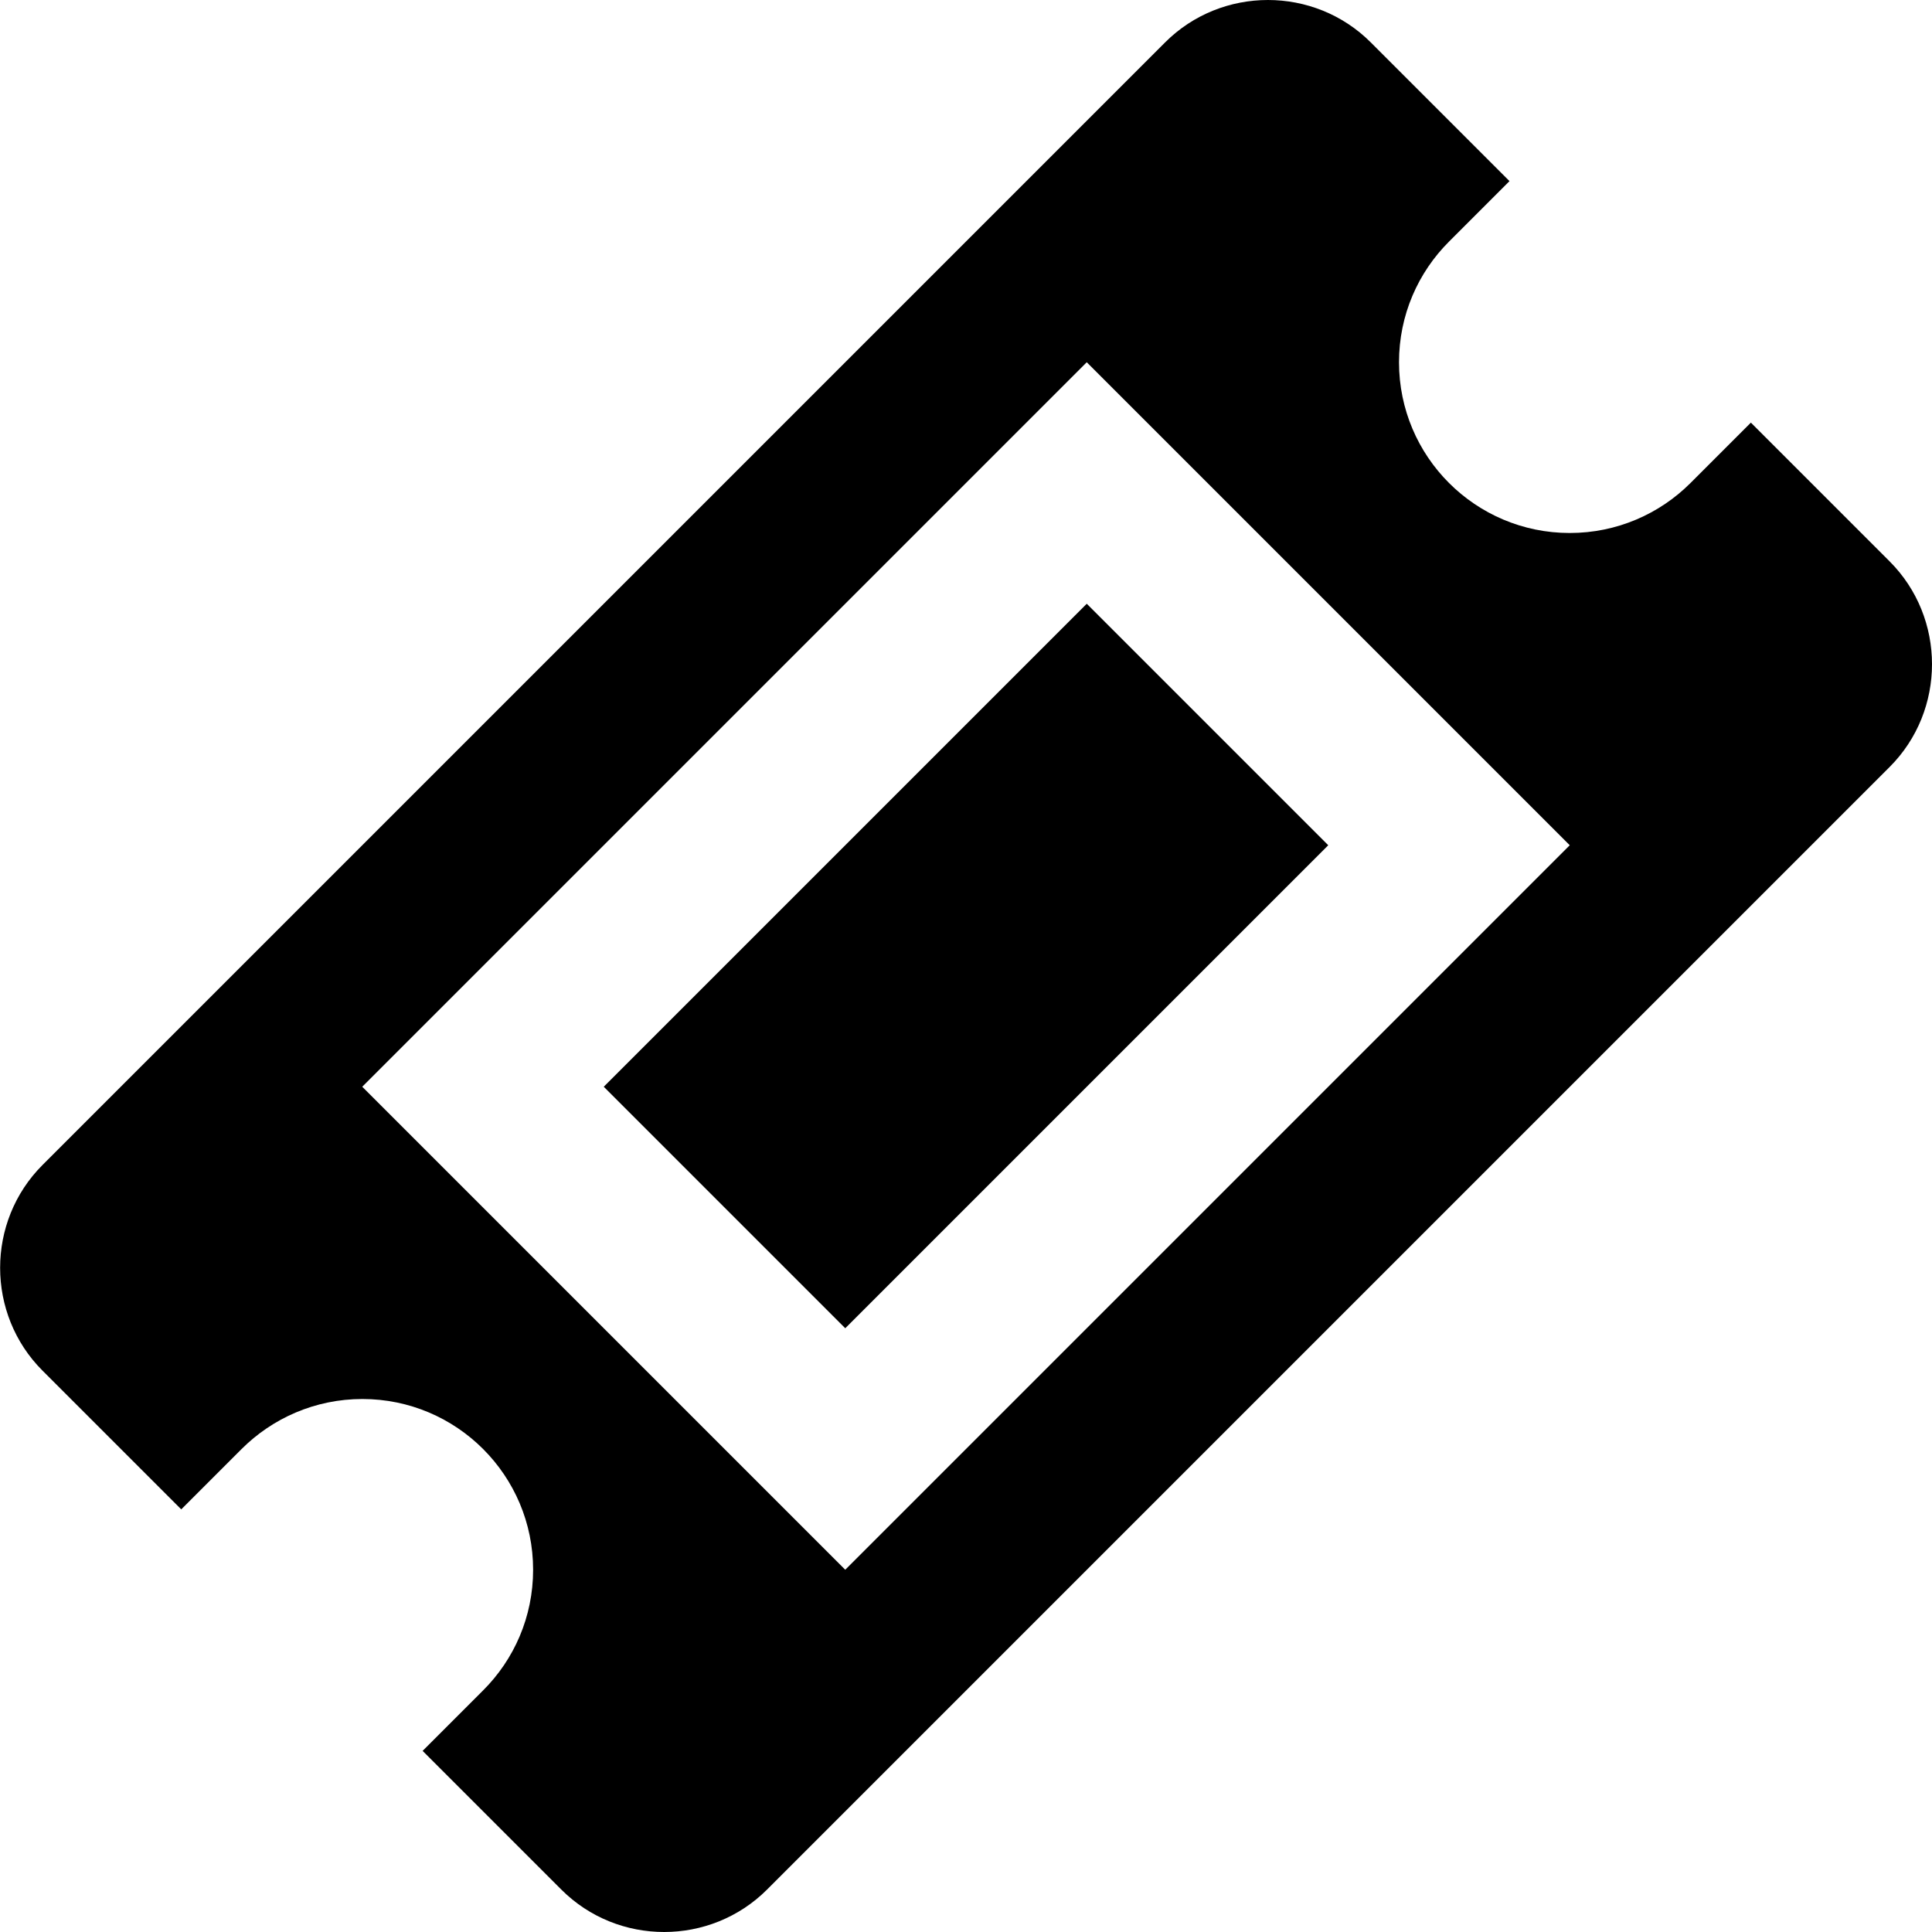
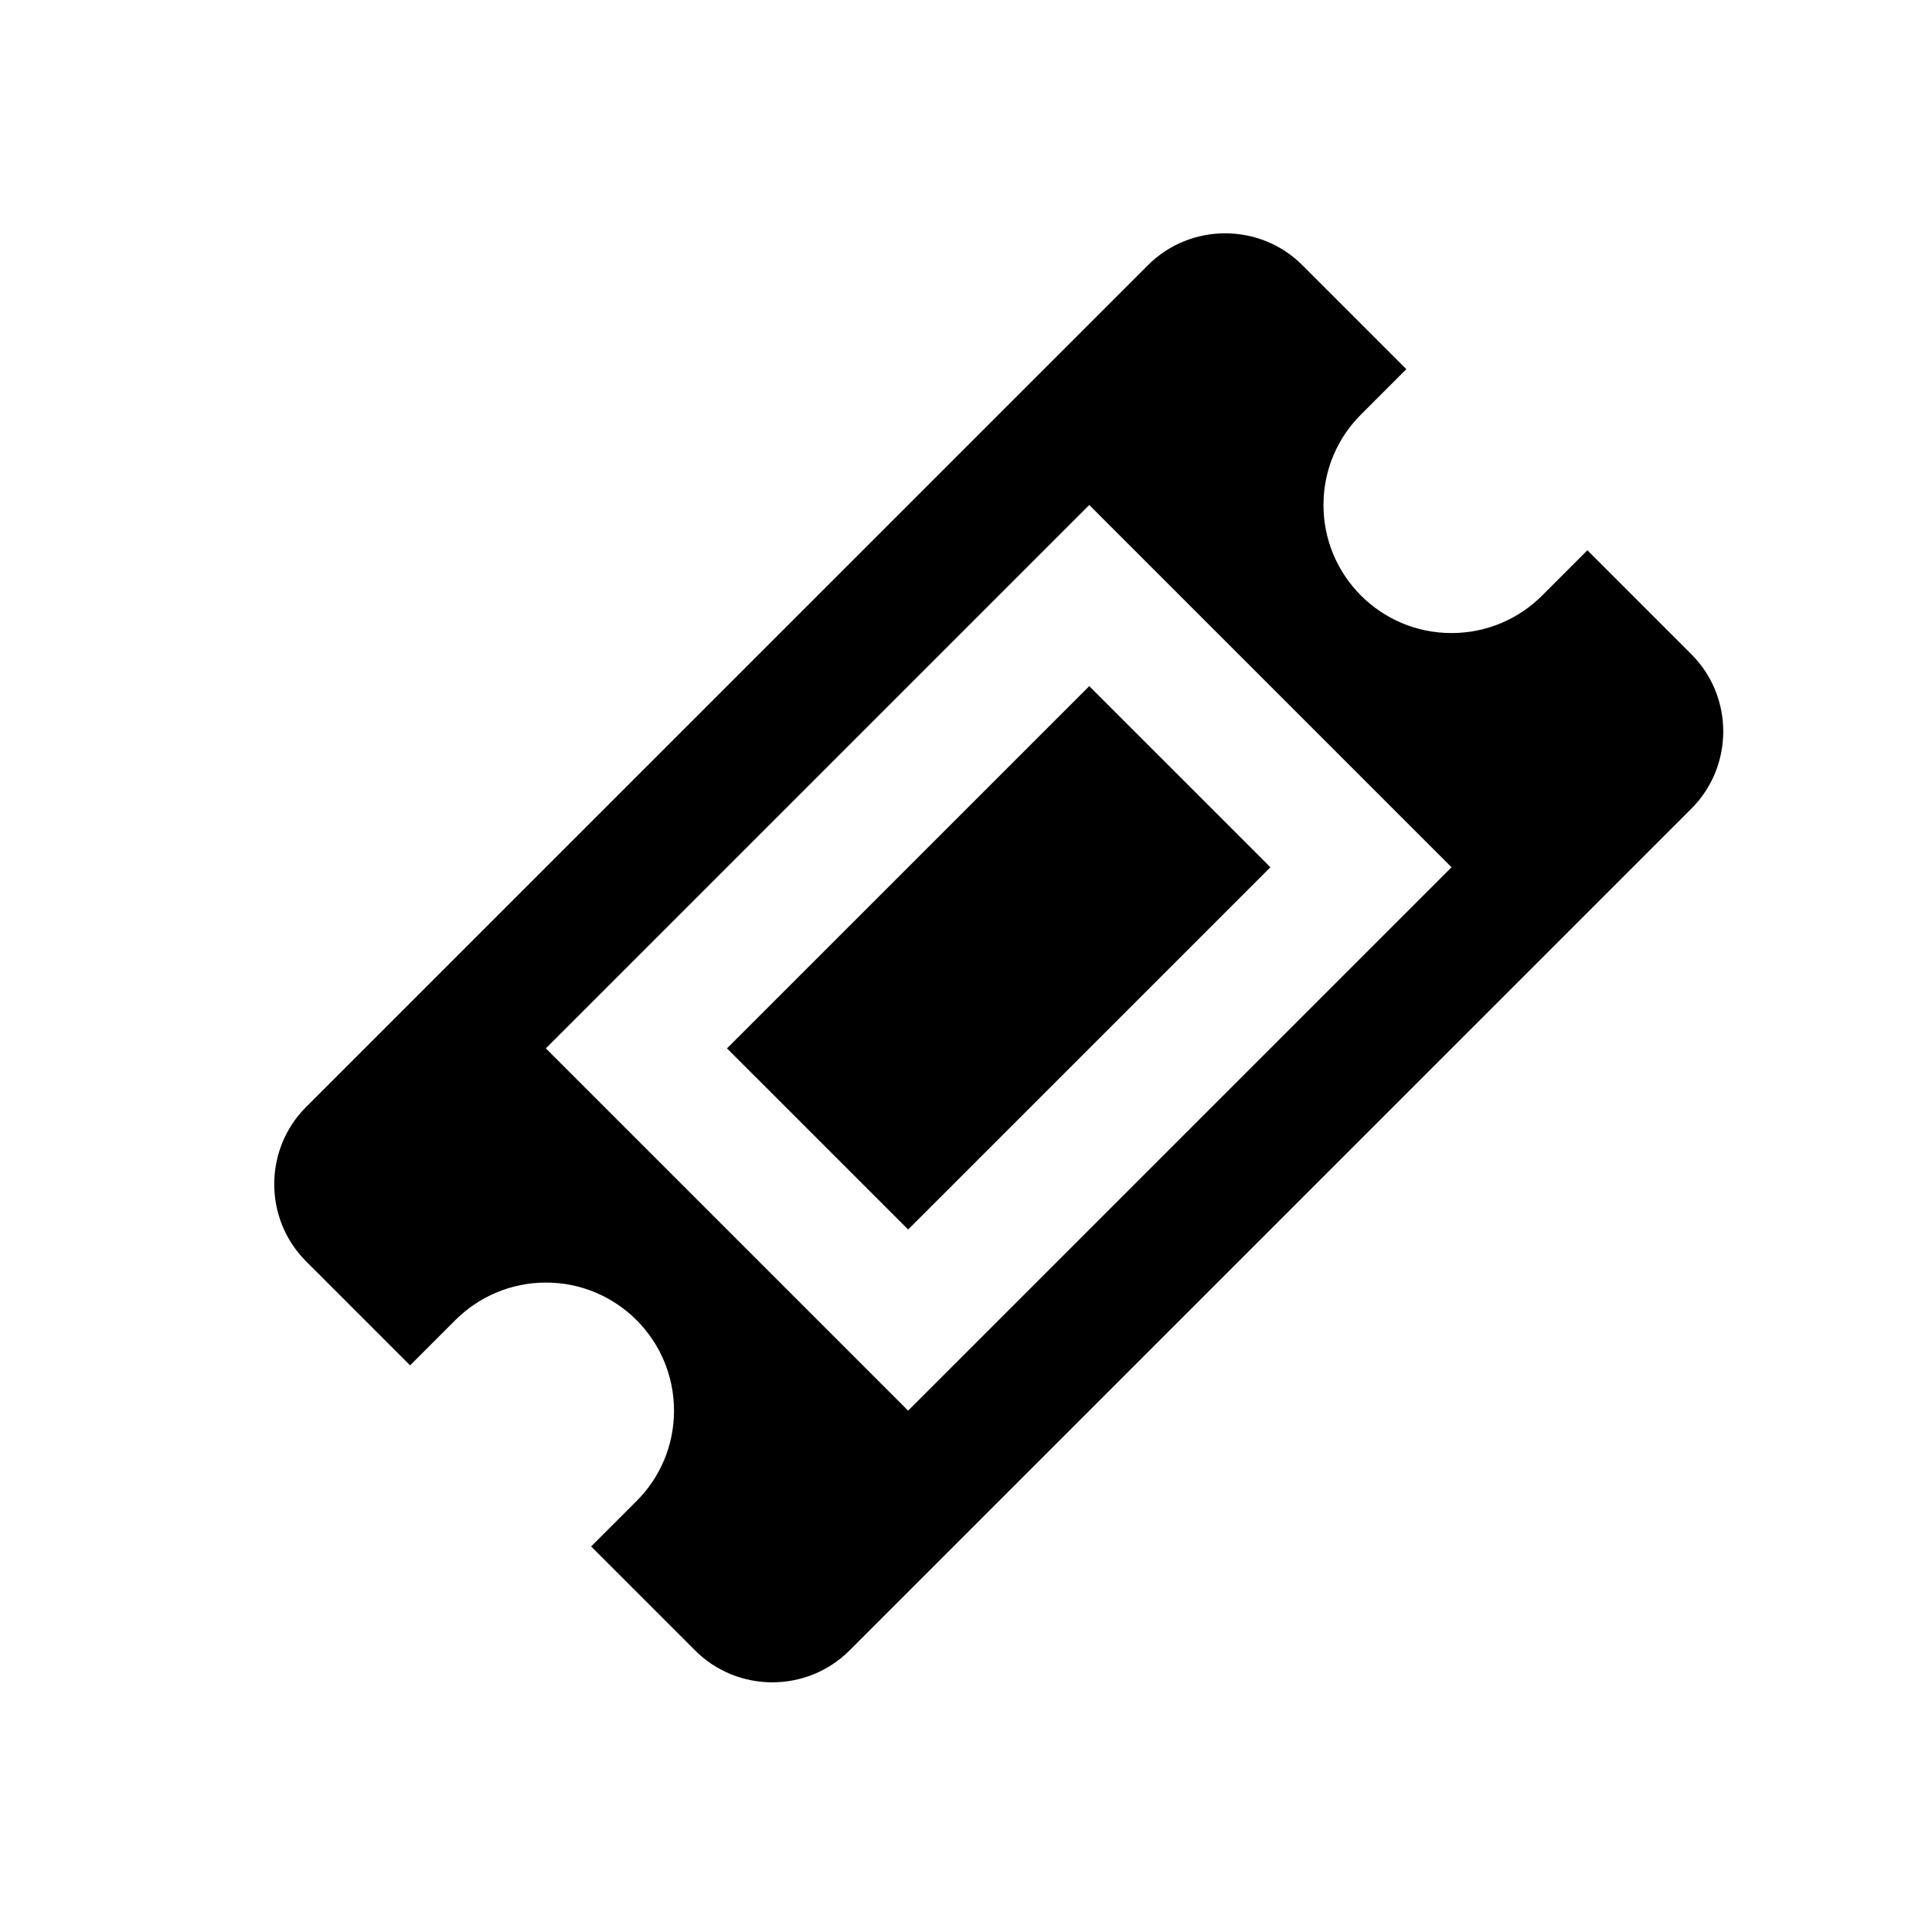
- <svg xmlns="http://www.w3.org/2000/svg" version="1.1" width="16" height="16" viewBox="0 0 16 16">
-   <path fill="#000000" d="M9 5l2 2-4 4-2-2zM15.649 4.649l-1.149-1.149-0.5 0.5c-0.256 0.256-0.61 0.414-1 0.414-0.781 0-1.414-0.633-1.414-1.414 0-0.391 0.158-0.744 0.415-1l0.5-0.5-1.149-1.149c-0.468-0.468-1.235-0.468-1.703 0l-9.297 9.297c-0.468 0.468-0.468 1.235 0 1.703l1.149 1.149 0.499-0.499c0.256-0.256 0.61-0.415 1.001-0.415 0.781 0 1.414 0.633 1.414 1.414 0 0.391-0.158 0.744-0.415 1l-0.5 0.5 1.149 1.149c0.468 0.468 1.234 0.468 1.703 0l9.297-9.297c0.468-0.468 0.468-1.235 0-1.703zM7 13l-4-4 6-6 4 4-6 6z" />
+ <svg xmlns="http://www.w3.org/2000/svg" viewBox="0 0 512 512" version="1.1" id="svg4">
+   <defs id="defs8" />
+   <path style="fill:#000000;stroke-width:24.001" d="m 288.667,181.831 48.003,48 -96.006,96 -48.003,-48 z m 159.586,-8.424 -27.578,-27.576 -12.001,12 c -6.144,6.144 -14.641,9.936 -24.001,9.936 -18.745,0 -33.938,-15.192 -33.938,-33.936 0,-9.384 3.792,-17.856 9.961,-24 l 12.001,-12 -27.578,-27.576 c -11.233,-11.232 -29.642,-11.232 -40.875,0 L 81.102,293.383 c -11.233,11.232 -11.233,29.64 0,40.872 l 27.578,27.576 11.977,-11.976 c 6.144,-6.144 14.641,-9.96 24.025,-9.96 18.745,0 33.938,15.192 33.938,33.936 0,9.384 -3.792,17.856 -9.961,24 l -12.001,12 27.578,27.576 c 11.233,11.232 29.618,11.232 40.875,0 L 448.253,214.279 c 11.233,-11.232 11.233,-29.64 0,-40.872 z m -207.589,200.424 -96.006,-96 144.009,-144 96.006,96 z" id="path299" />
</svg>
